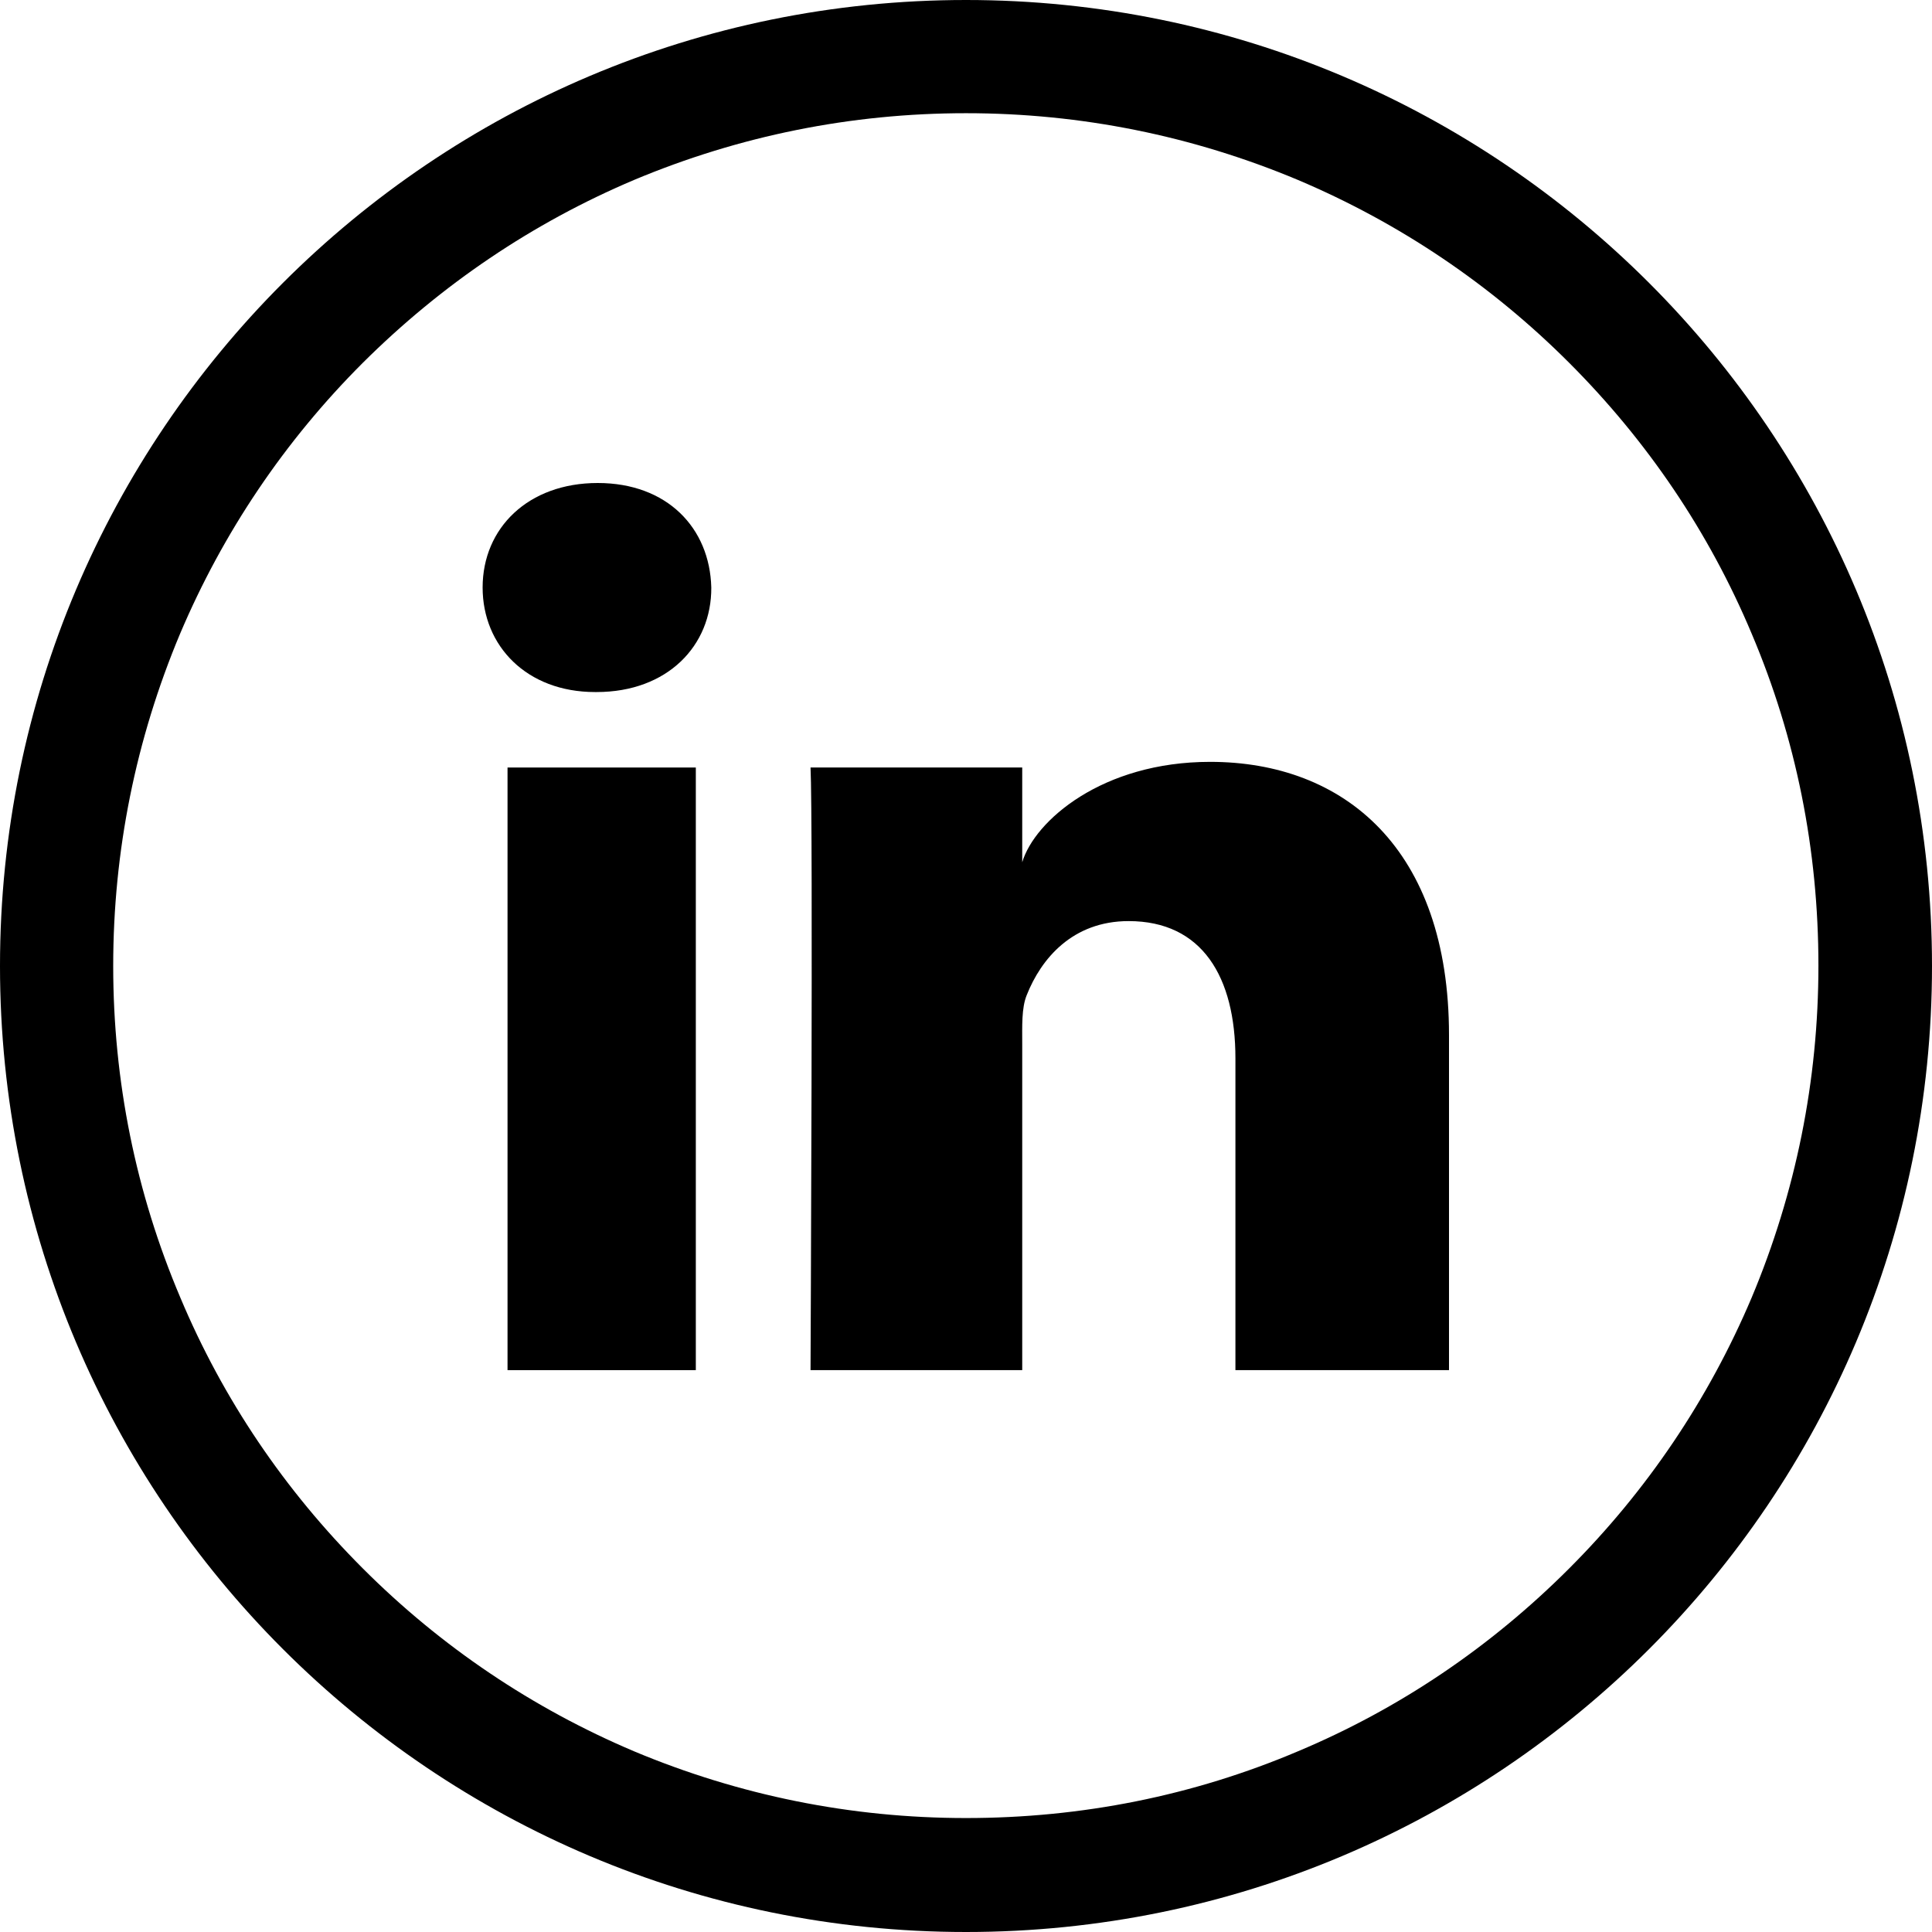
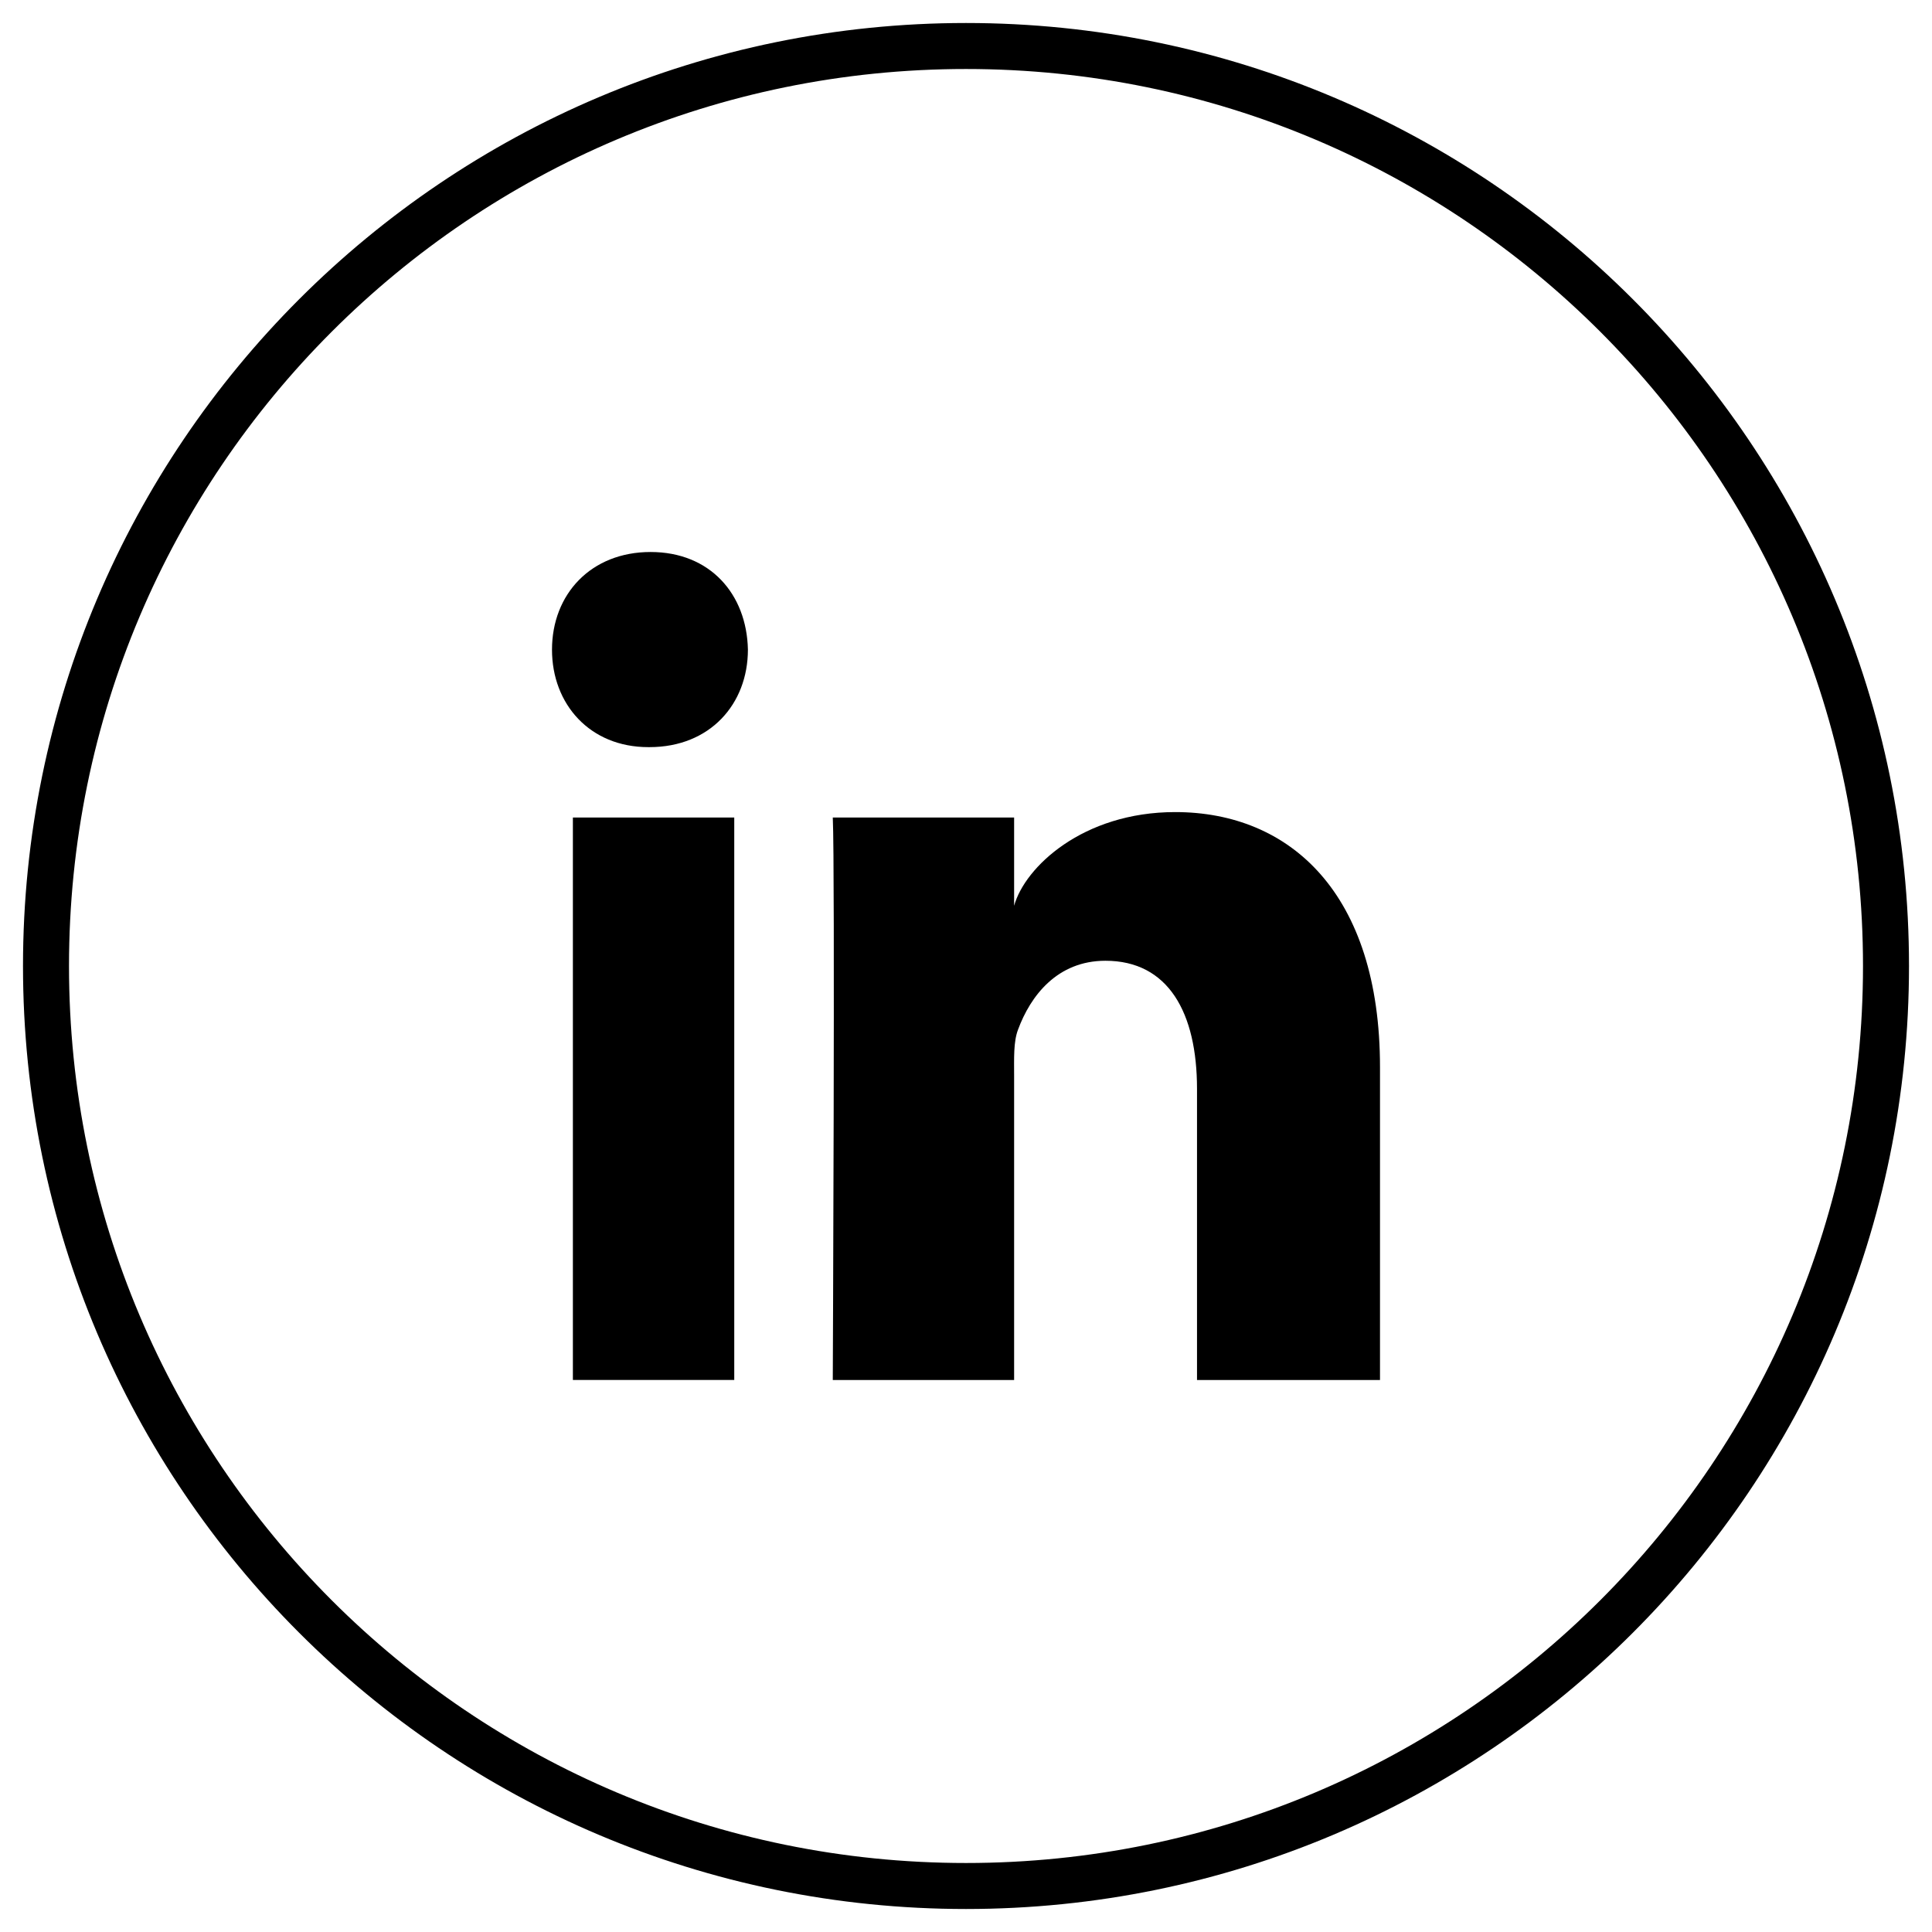
- <svg xmlns="http://www.w3.org/2000/svg" fill="#000000" version="1.1" id="Layer_1" viewBox="-143 145 512 512" xml:space="preserve">
-   <g>
-     <path d="M113,145c-141.4,0-256,114.6-256,256s114.6,256,256,256s256-114.6,256-256S254.4,145,113,145z M272.8,560.7   c-20.8,20.8-44.9,37.1-71.8,48.4c-27.8,11.8-57.4,17.7-88,17.7c-30.5,0-60.1-6-88-17.7c-26.9-11.4-51.1-27.7-71.8-48.4   c-20.8-20.8-37.1-44.9-48.4-71.8C-107,461.1-113,431.5-113,401s6-60.1,17.7-88c11.4-26.9,27.7-51.1,48.4-71.8   c20.9-20.8,45-37.1,71.9-48.5C52.9,181,82.5,175,113,175s60.1,6,88,17.7c26.9,11.4,51.1,27.7,71.8,48.4   c20.8,20.8,37.1,44.9,48.4,71.8c11.8,27.8,17.7,57.4,17.7,88c0,30.5-6,60.1-17.7,88C309.8,515.8,293.5,540,272.8,560.7z" />
-     <rect x="-8.5" y="348.4" width="49.9" height="159.7" />
-     <path d="M15.4,273c-18.4,0-30.5,11.9-30.5,27.7c0,15.5,11.7,27.7,29.8,27.7h0.4c18.8,0,30.5-12.3,30.4-27.7   C45.1,284.9,33.8,273,15.4,273z" />
-     <path d="M177.7,346.9c-28.6,0-46.5,15.6-49.8,26.6v-25.1H71.8c0.7,13.3,0,159.7,0,159.7h56.1v-86.3c0-4.9-0.2-9.7,1.2-13.1   c3.8-9.6,12.1-19.6,27-19.6c19.5,0,28.3,14.8,28.3,36.4v82.6H241v-88.8C241,369.9,213.2,346.9,177.7,346.9z" />
+ <svg xmlns="http://www.w3.org/2000/svg" width="42px" height="42px" viewBox="0 0 42 42" version="1.1">
+   <g id="Design" stroke="none" stroke-width="1" fill="none" fill-rule="evenodd">
+     <g id="Artboard" transform="translate(-41, -227)">
+       <g id="LinkedIn-outline" transform="translate(42, 228)">
+         <circle id="Oval-Copy-9" stroke="#000000" cx="20" cy="20" r="20">
+                 </circle>
+         <path d="M11.454,16.772 L14.962,16.772 L14.962,28.999 L11.454,28.999 L11.454,16.772 Z M13.119,15.242 L13.093,15.242 C11.823,15.242 11,14.308 11,13.124 C11,11.916 11.848,11 13.143,11 C14.437,11 15.233,11.914 15.259,13.121 C15.259,14.304 14.437,15.242 13.119,15.242 L13.119,15.242 Z M29,29 L25.022,29 L25.022,22.672 C25.022,21.015 24.399,19.886 23.031,19.886 C21.984,19.886 21.402,20.648 21.131,21.384 C21.03,21.647 21.046,22.015 21.046,22.383 L21.046,29 L17.104,29 C17.104,29 17.155,17.791 17.104,16.772 L21.046,16.772 L21.046,18.691 C21.278,17.852 22.538,16.654 24.548,16.654 C27.041,16.654 29,18.414 29,22.2 L29,29 L29,29 Z" id="Shape" fill="#000000" />
+       </g>
+     </g>
  </g>
</svg>
